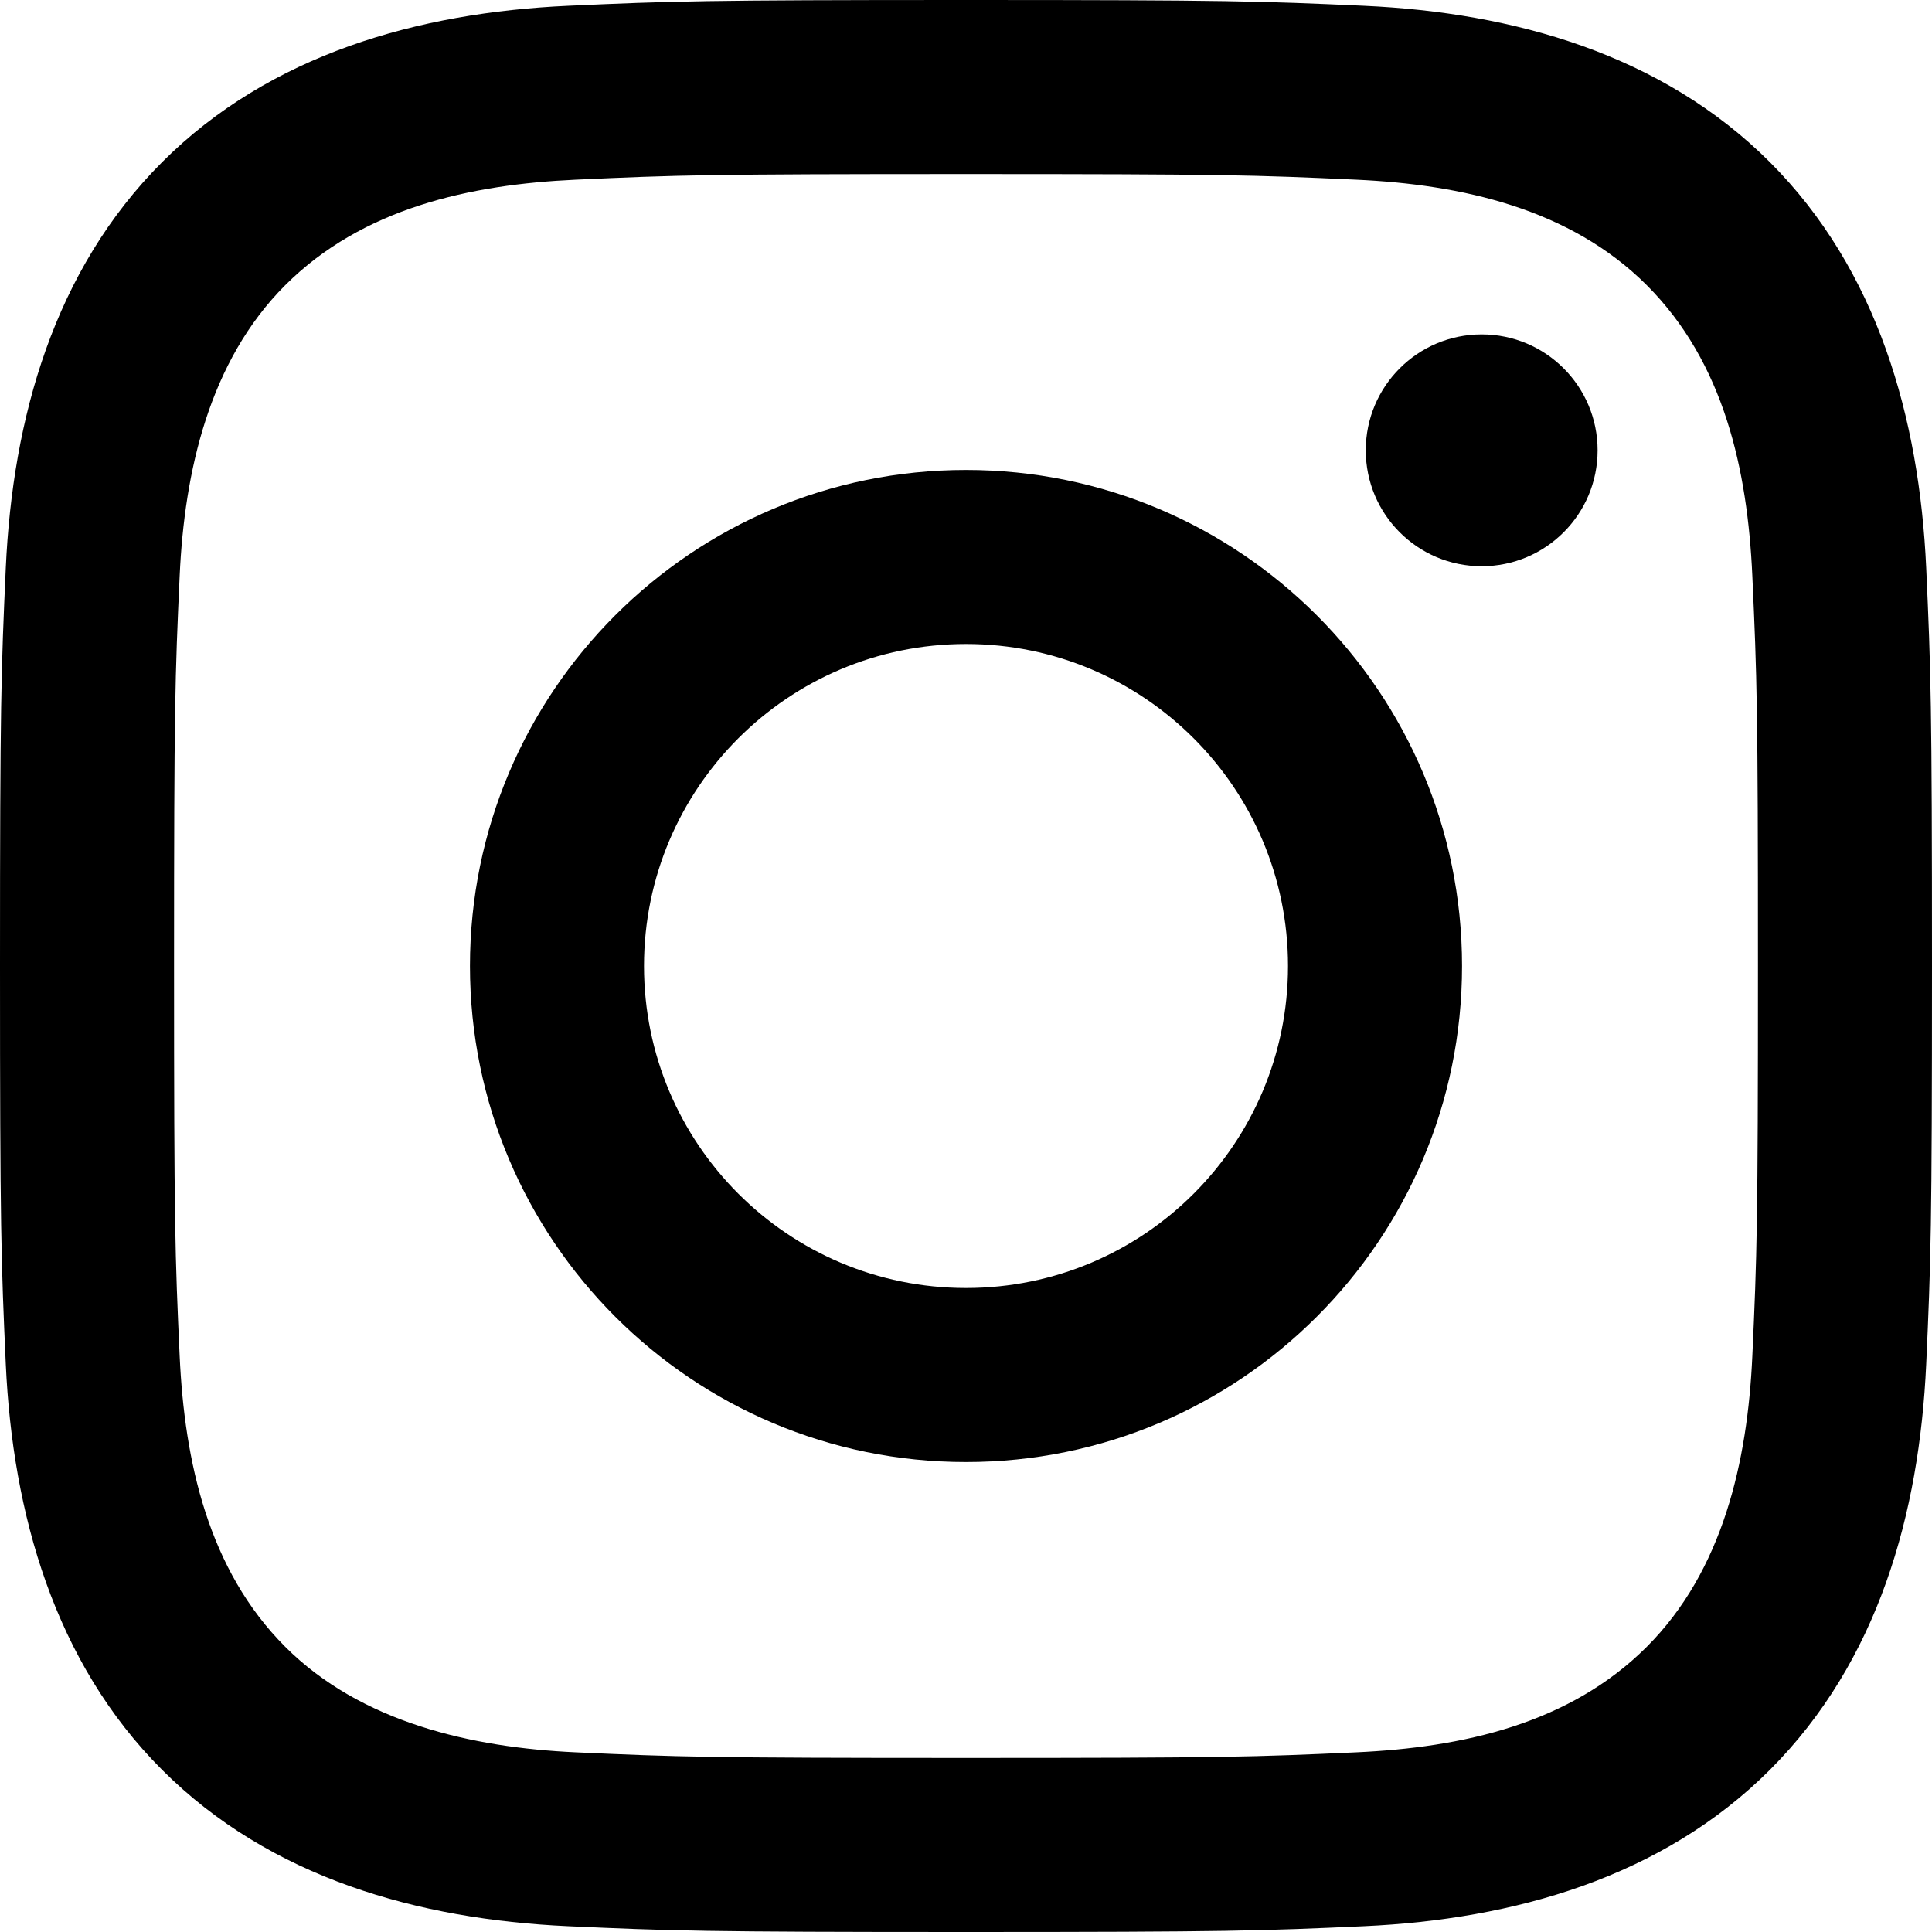
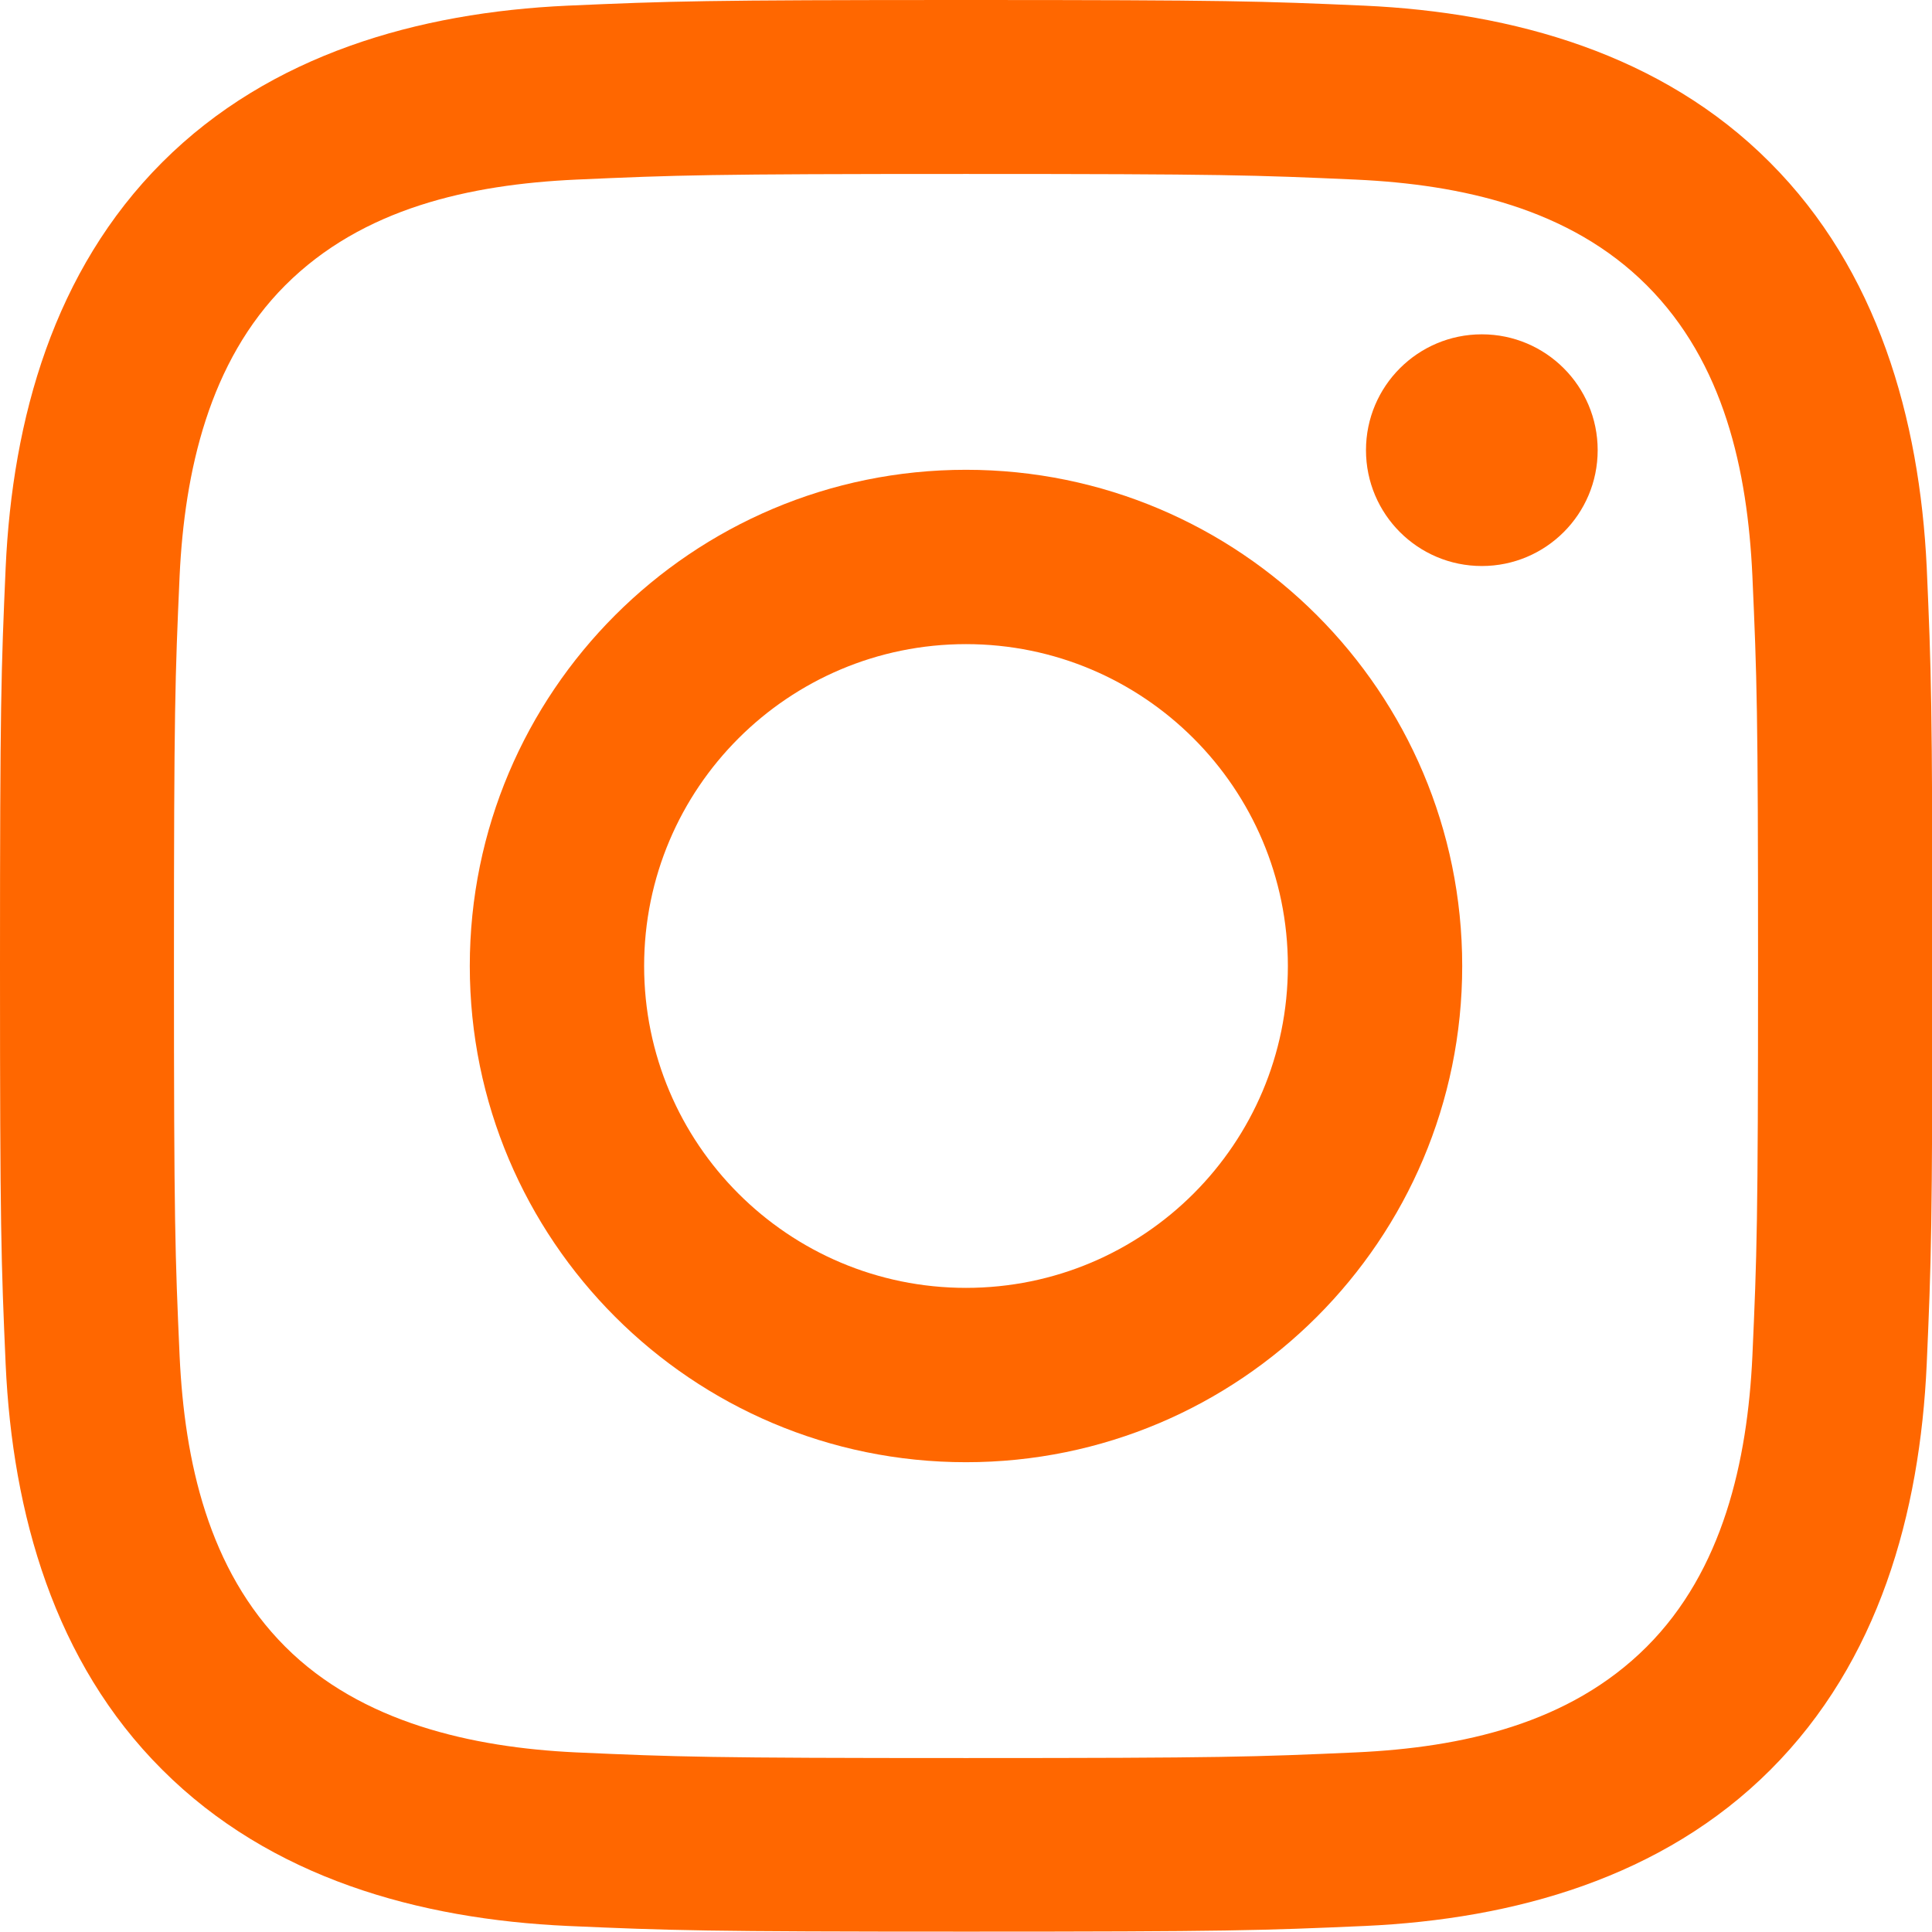
- <svg xmlns="http://www.w3.org/2000/svg" version="1.1" id="Capa_1" x="0px" y="0px" viewBox="0 0 24 24" style="enable-background:new 0 0 24 24;" xml:space="preserve" width="512" height="512" fill="currentColor">
+ <svg xmlns="http://www.w3.org/2000/svg" version="1.1" id="Capa_1" x="0px" y="0px" viewBox="0 0 512 512" style="enable-background:new 0 0 512 512;" xml:space="preserve">
+   <style type="text/css">
+ 	.st0{fill:#FF6700;}
+ </style>
  <g>
-     <path d="M12,2.162c3.204,0,3.584,0.012,4.849,0.07c1.308,0.06,2.655,0.358,3.608,1.311c0.962,0.962,1.251,2.296,1.311,3.608   c0.058,1.265,0.07,1.645,0.07,4.849c0,3.204-0.012,3.584-0.07,4.849c-0.059,1.301-0.364,2.661-1.311,3.608   c-0.962,0.962-2.295,1.251-3.608,1.311c-1.265,0.058-1.645,0.07-4.849,0.07s-3.584-0.012-4.849-0.07   c-1.291-0.059-2.669-0.371-3.608-1.311c-0.957-0.957-1.251-2.304-1.311-3.608c-0.058-1.265-0.07-1.645-0.07-4.849   c0-3.204,0.012-3.584,0.07-4.849c0.059-1.296,0.367-2.664,1.311-3.608c0.96-0.96,2.299-1.251,3.608-1.311   C8.416,2.174,8.796,2.162,12,2.162 M12,0C8.741,0,8.332,0.014,7.052,0.072C5.197,0.157,3.355,0.673,2.014,2.014   C0.668,3.36,0.157,5.198,0.072,7.052C0.014,8.332,0,8.741,0,12c0,3.259,0.014,3.668,0.072,4.948c0.085,1.853,0.603,3.7,1.942,5.038   c1.345,1.345,3.186,1.857,5.038,1.942C8.332,23.986,8.741,24,12,24c3.259,0,3.668-0.014,4.948-0.072   c1.854-0.085,3.698-0.602,5.038-1.942c1.347-1.347,1.857-3.184,1.942-5.038C23.986,15.668,24,15.259,24,12   c0-3.259-0.014-3.668-0.072-4.948c-0.085-1.855-0.602-3.698-1.942-5.038c-1.343-1.343-3.189-1.858-5.038-1.942   C15.668,0.014,15.259,0,12,0z" />
-     <path d="M12,5.838c-3.403,0-6.162,2.759-6.162,6.162c0,3.403,2.759,6.162,6.162,6.162s6.162-2.759,6.162-6.162   C18.162,8.597,15.403,5.838,12,5.838z M12,16c-2.209,0-4-1.791-4-4s1.791-4,4-4s4,1.791,4,4S14.209,16,12,16z" />
-     <circle cx="18.406" cy="5.594" r="1.44" />
+     <path class="st0" d="M256,46.1c68.4,0,76.5,0.3,103.4,1.5c27.9,1.3,56.6,7.6,77,28c20.5,20.5,26.7,49,28,77   c1.2,27,1.5,35.1,1.5,103.4s-0.3,76.5-1.5,103.4c-1.3,27.8-7.8,56.8-28,77c-20.5,20.5-49,26.7-77,28c-27,1.2-35.1,1.5-103.4,1.5   s-76.5-0.3-103.4-1.5c-27.5-1.3-56.9-7.9-77-28c-20.4-20.4-26.7-49.2-28-77c-1.2-27-1.5-35.1-1.5-103.4s0.3-76.5,1.5-103.4   c1.3-27.6,7.8-56.8,28-77c20.5-20.5,49-26.7,77-28C179.5,46.4,187.6,46.1,256,46.1 M256,0c-69.5,0-78.3,0.3-105.6,1.5   C110.9,3.3,71.6,14.4,43,43C14.3,71.7,3.3,110.9,1.5,150.4C0.3,177.7,0,186.5,0,256s0.3,78.3,1.5,105.6   C3.3,401.1,14.4,440.5,43,469c28.7,28.7,68,39.6,107.5,41.4c27.3,1.2,36,1.5,105.6,1.5s78.3-0.3,105.6-1.5   c39.6-1.8,78.9-12.8,107.5-41.4c28.7-28.7,39.6-67.9,41.4-107.5c1.2-27.3,1.5-36,1.5-105.6s-0.3-78.3-1.5-105.6   C508.7,110.9,497.6,71.6,469,43C440.4,14.3,401,3.3,361.6,1.5C334.3,0.3,325.5,0,256,0z" />
+     <path class="st0" d="M256,124.5c-72.6,0-131.5,58.9-131.5,131.5S183.4,387.5,256,387.5S387.5,328.6,387.5,256   S328.6,124.5,256,124.5z M256,341.3c-47.1,0-85.3-38.2-85.3-85.3s38.2-85.3,85.3-85.3s85.3,38.2,85.3,85.3S303.1,341.3,256,341.3z" />
+     <circle class="st0" cx="392.7" cy="119.3" r="30.7" />
  </g>
</svg>
